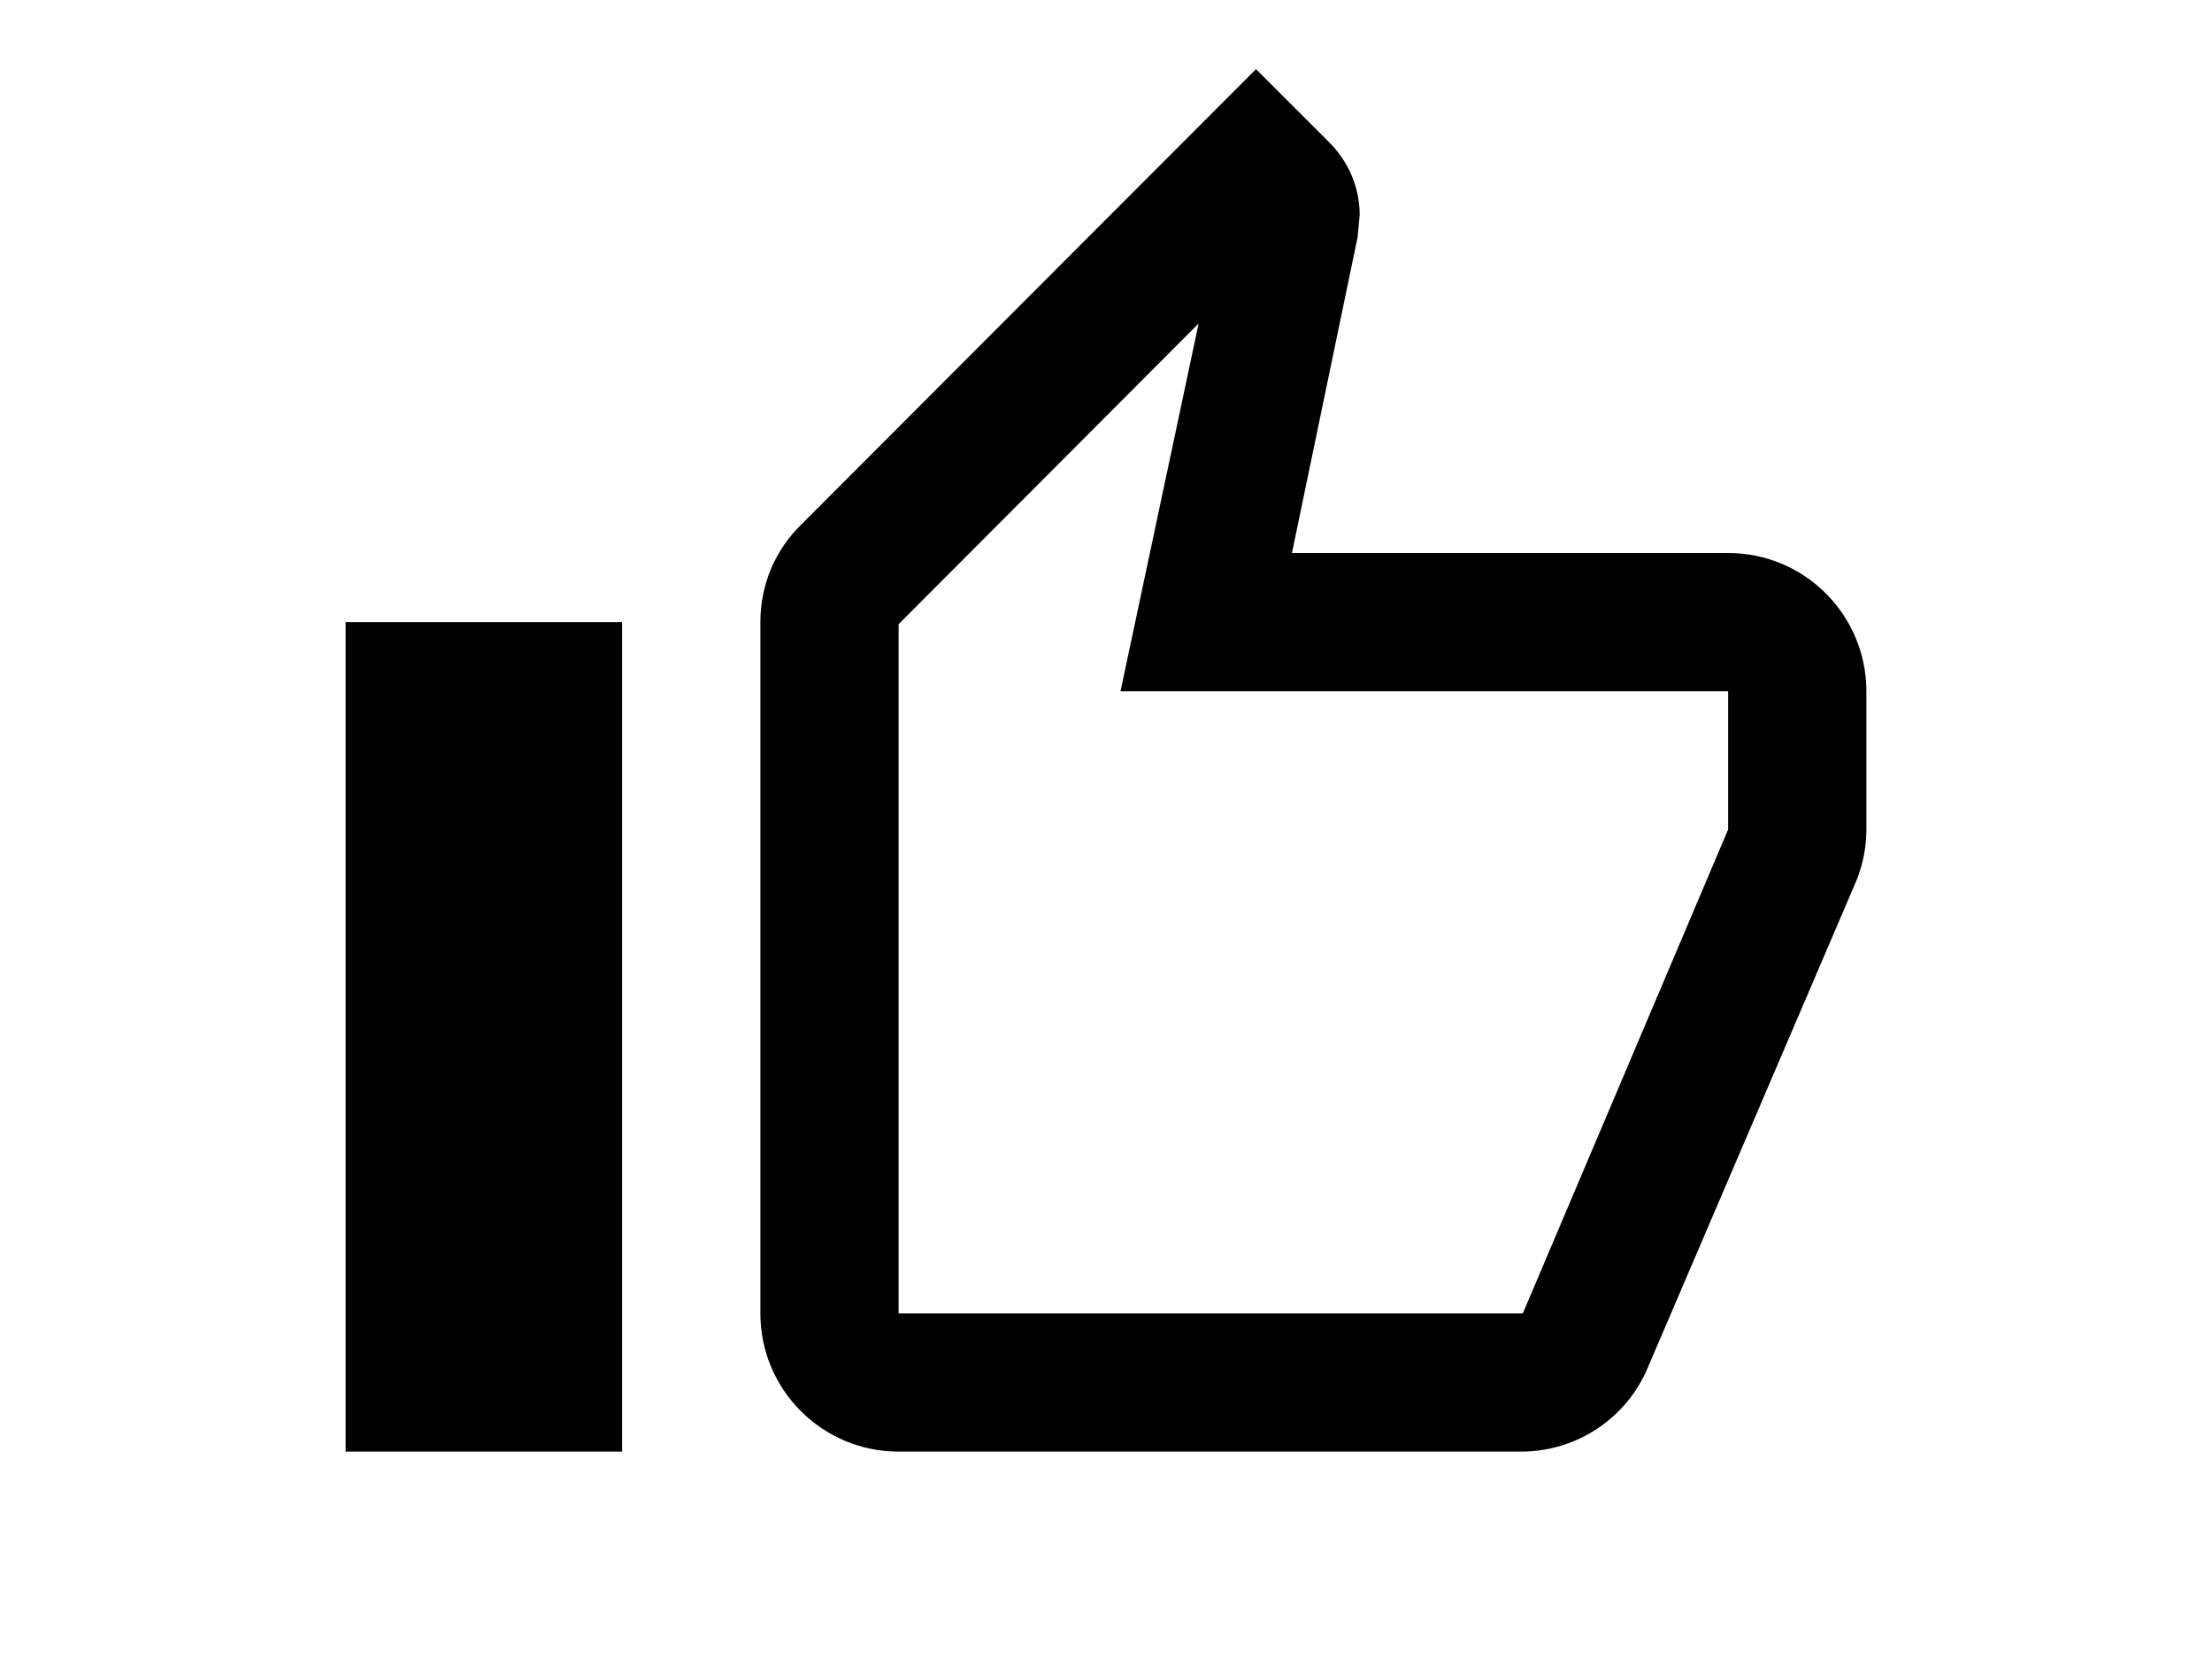
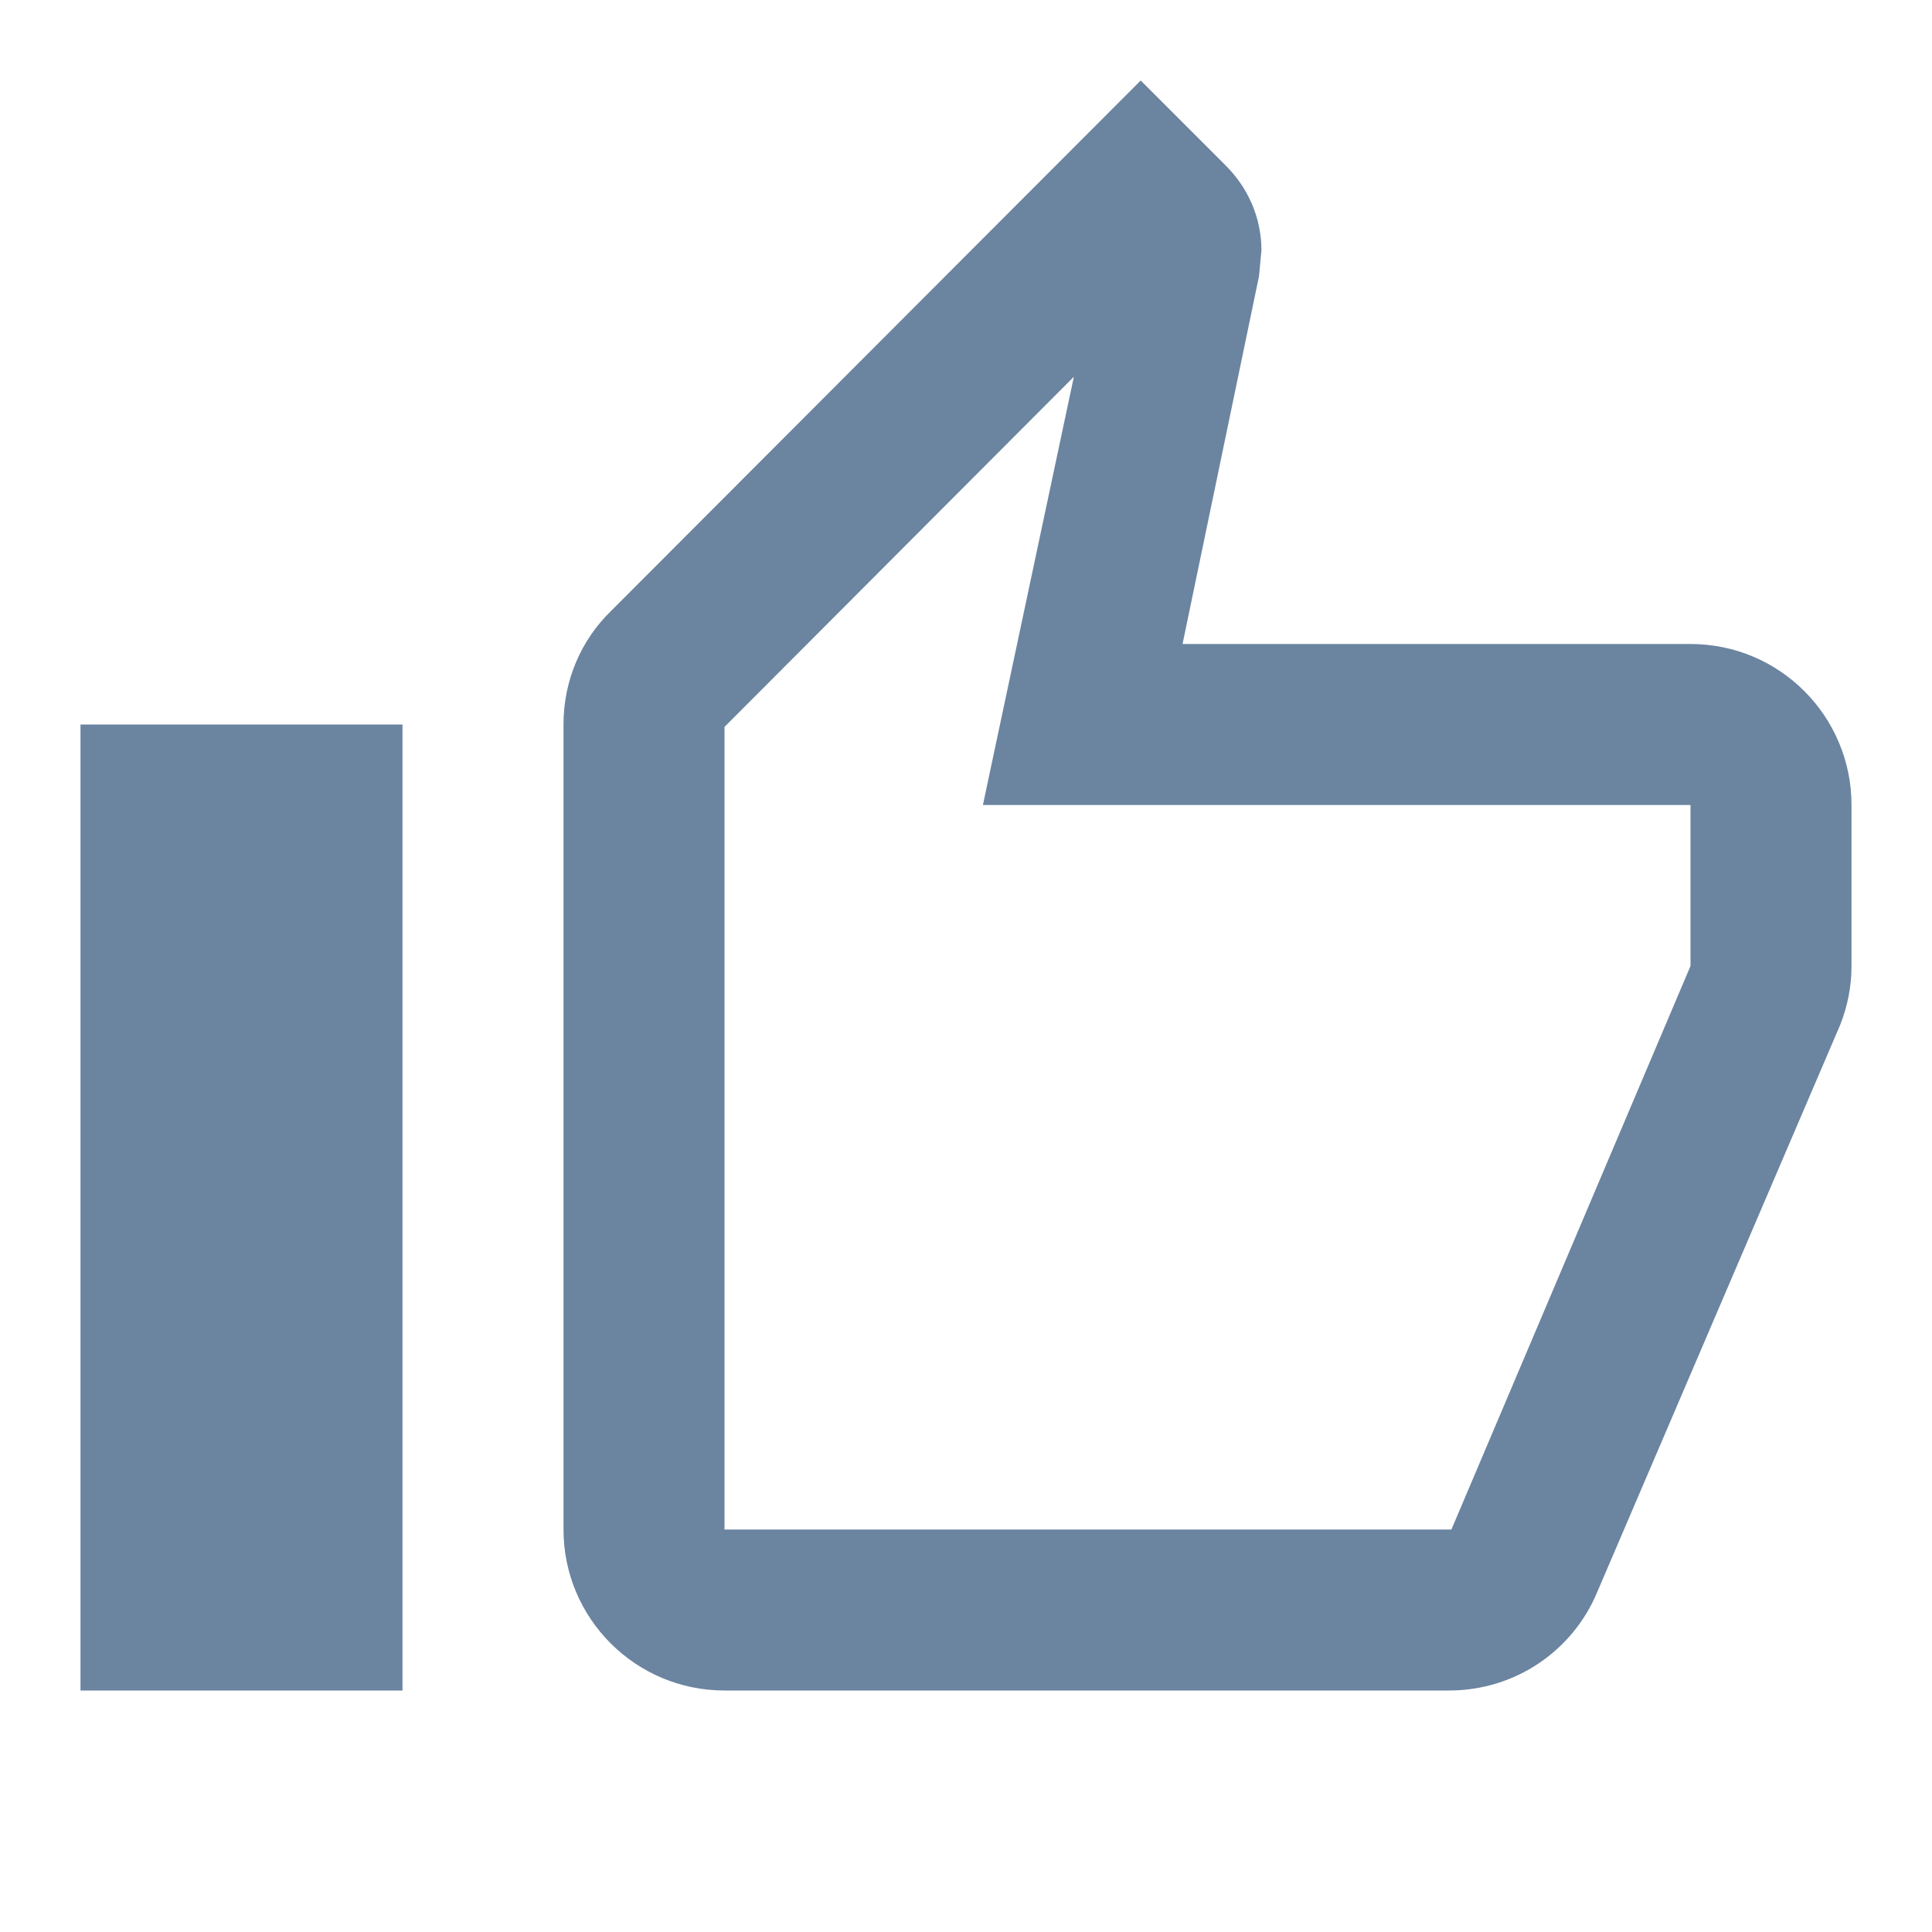
- <svg xmlns="http://www.w3.org/2000/svg" version="1.1" width="40" height="30" fill="b9b9b9" viewBox="0 0 24 24">
-   <path fill="#000000" d="M5,9V21H1V9H5M9,21A2,2 0 0,1 7,19V9C7,8.45 7.22,7.95 7.59,7.59L14.17,1L15.23,2.06C15.5,2.33 15.67,2.7 15.67,3.11L15.64,3.43L14.69,8H21C22.11,8 23,8.9 23,10V12C23,12.26 22.95,12.5 22.86,12.73L19.84,19.78C19.54,20.5 18.83,21 18,21H9M9,19H18.03L21,12V10H12.21L13.34,4.68L9,9.03V19Z" />
+ <svg xmlns="http://www.w3.org/2000/svg" version="1.1" width="40" height="40" viewBox="0 0 24 24">
+   <path fill="#6b84a0" d="M5,9V21H1V9H5M9,21A2,2 0 0,1 7,19V9C7,8.45 7.22,7.95 7.59,7.59L14.17,1L15.23,2.06C15.5,2.33 15.67,2.7 15.67,3.11L15.64,3.43L14.69,8H21C22.11,8 23,8.9 23,10V12C23,12.26 22.95,12.5 22.86,12.73L19.84,19.78C19.54,20.5 18.83,21 18,21H9M9,19H18.03L21,12V10H12.21L13.34,4.68L9,9.03V19Z" />
</svg>
